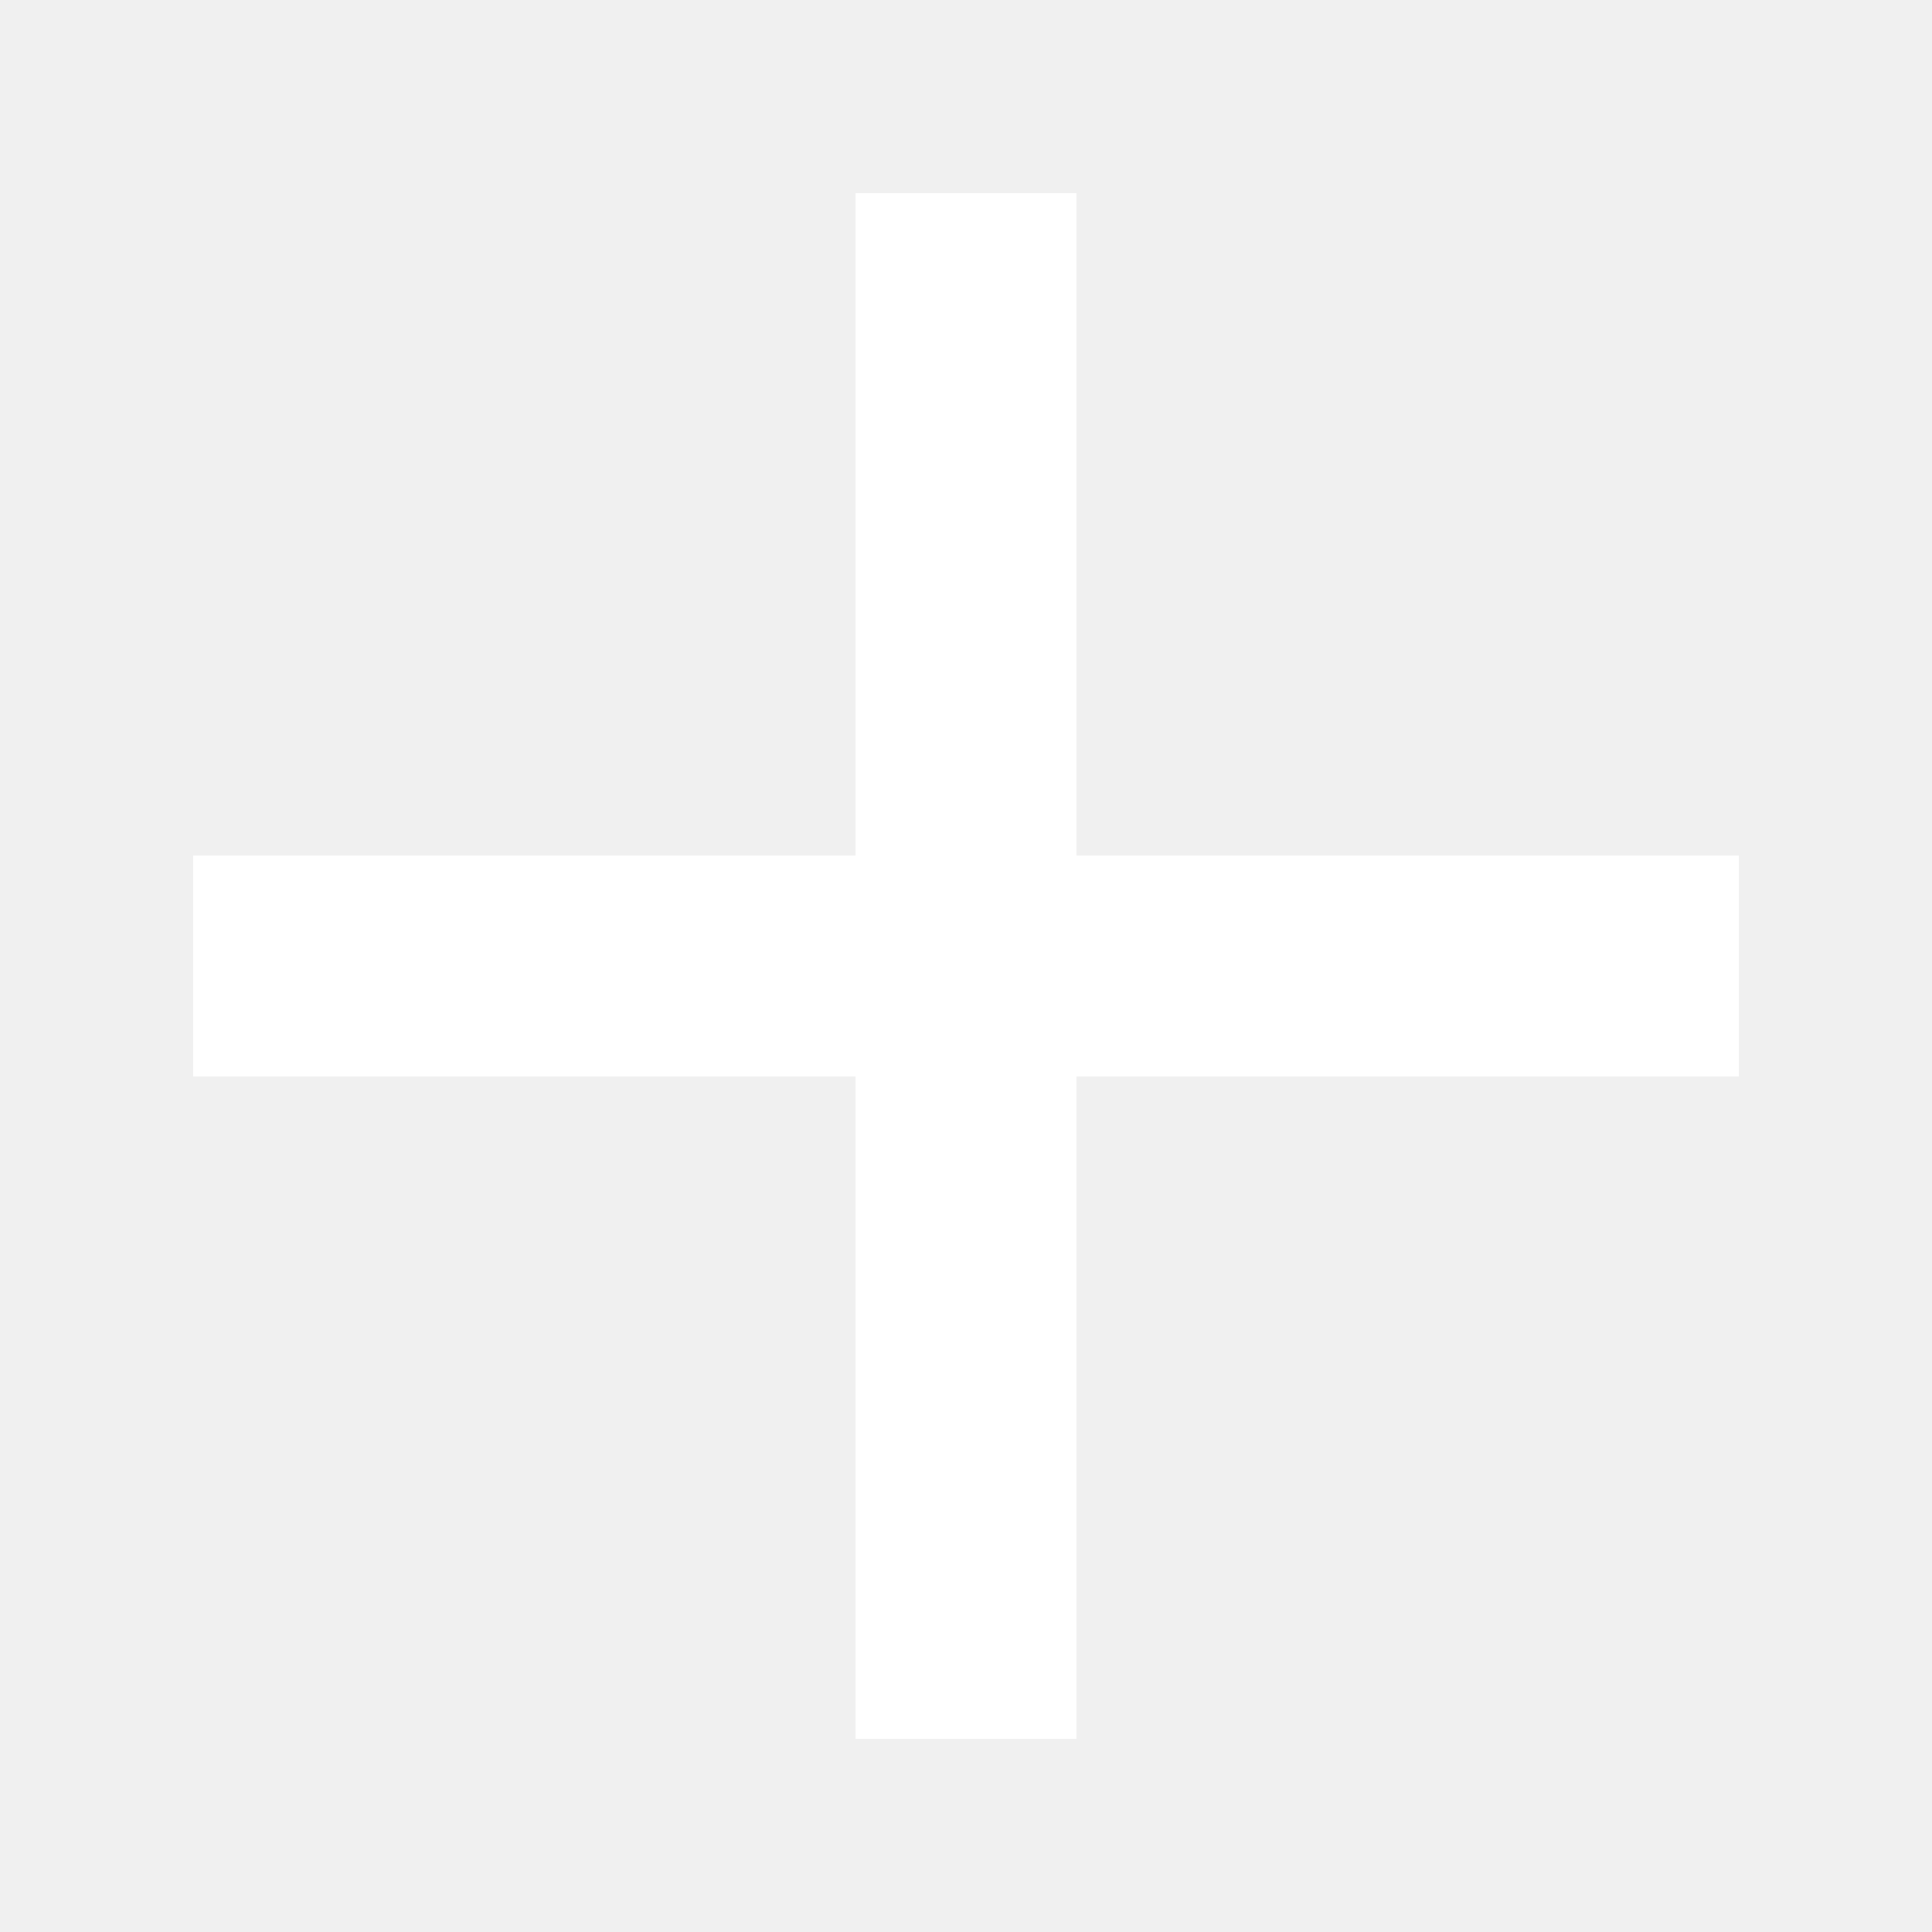
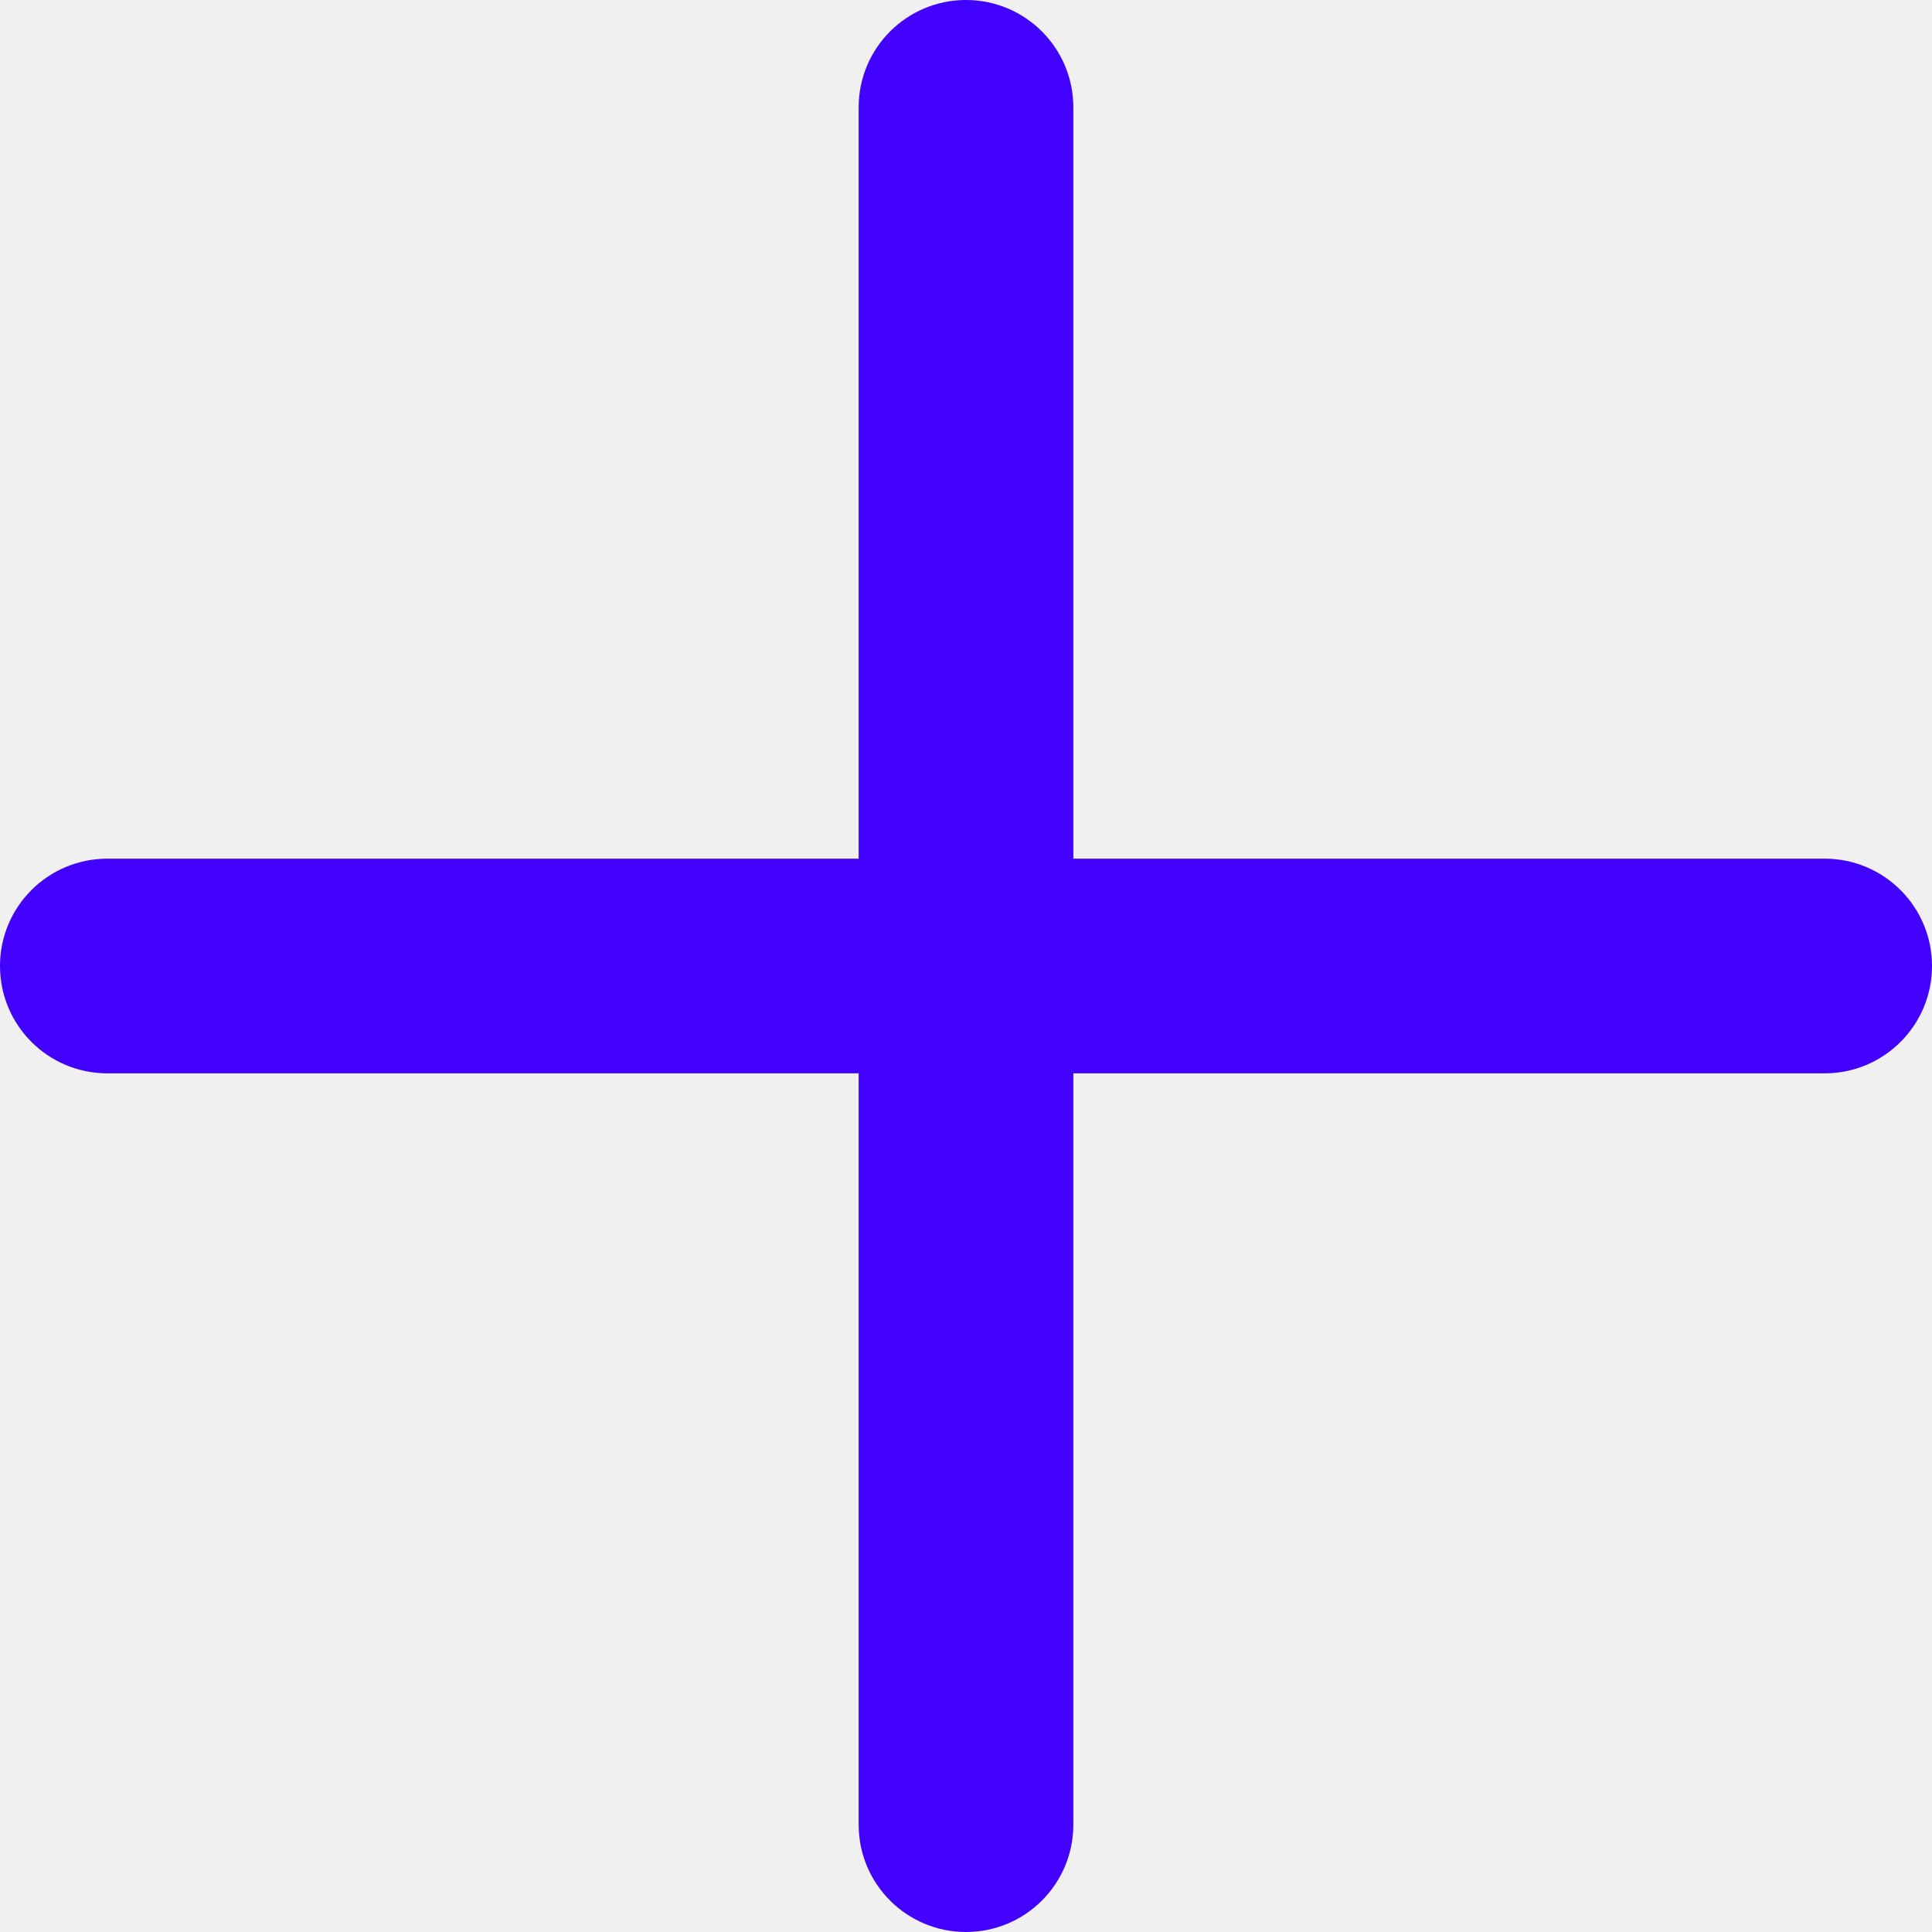
- <svg xmlns="http://www.w3.org/2000/svg" width="20" height="20" viewBox="0 0 20 20" fill="none">
-   <path d="M18 11.143H11.143V18H8.857V11.143H2V8.857H8.857V2H11.143V8.857H18V11.143Z" fill="white" />
+ <svg xmlns="http://www.w3.org/2000/svg" width="36" height="36" viewBox="0 0 36 36" fill="none">
+   <path fill-rule="evenodd" clip-rule="evenodd" d="M20 16H34C35.105 16 36 16.895 36 18C36 19.105 35.105 20 34 20H20V34C20 35.105 19.105 36 18 36C16.895 36 16 35.105 16 34V20H2C0.895 20 0 19.105 0 18C0 16.895 0.895 16 2 16H16V2C16 0.895 16.895 0 18 0C19.105 0 20 0.895 20 2V16Z" fill="#4200FF" />
</svg>
